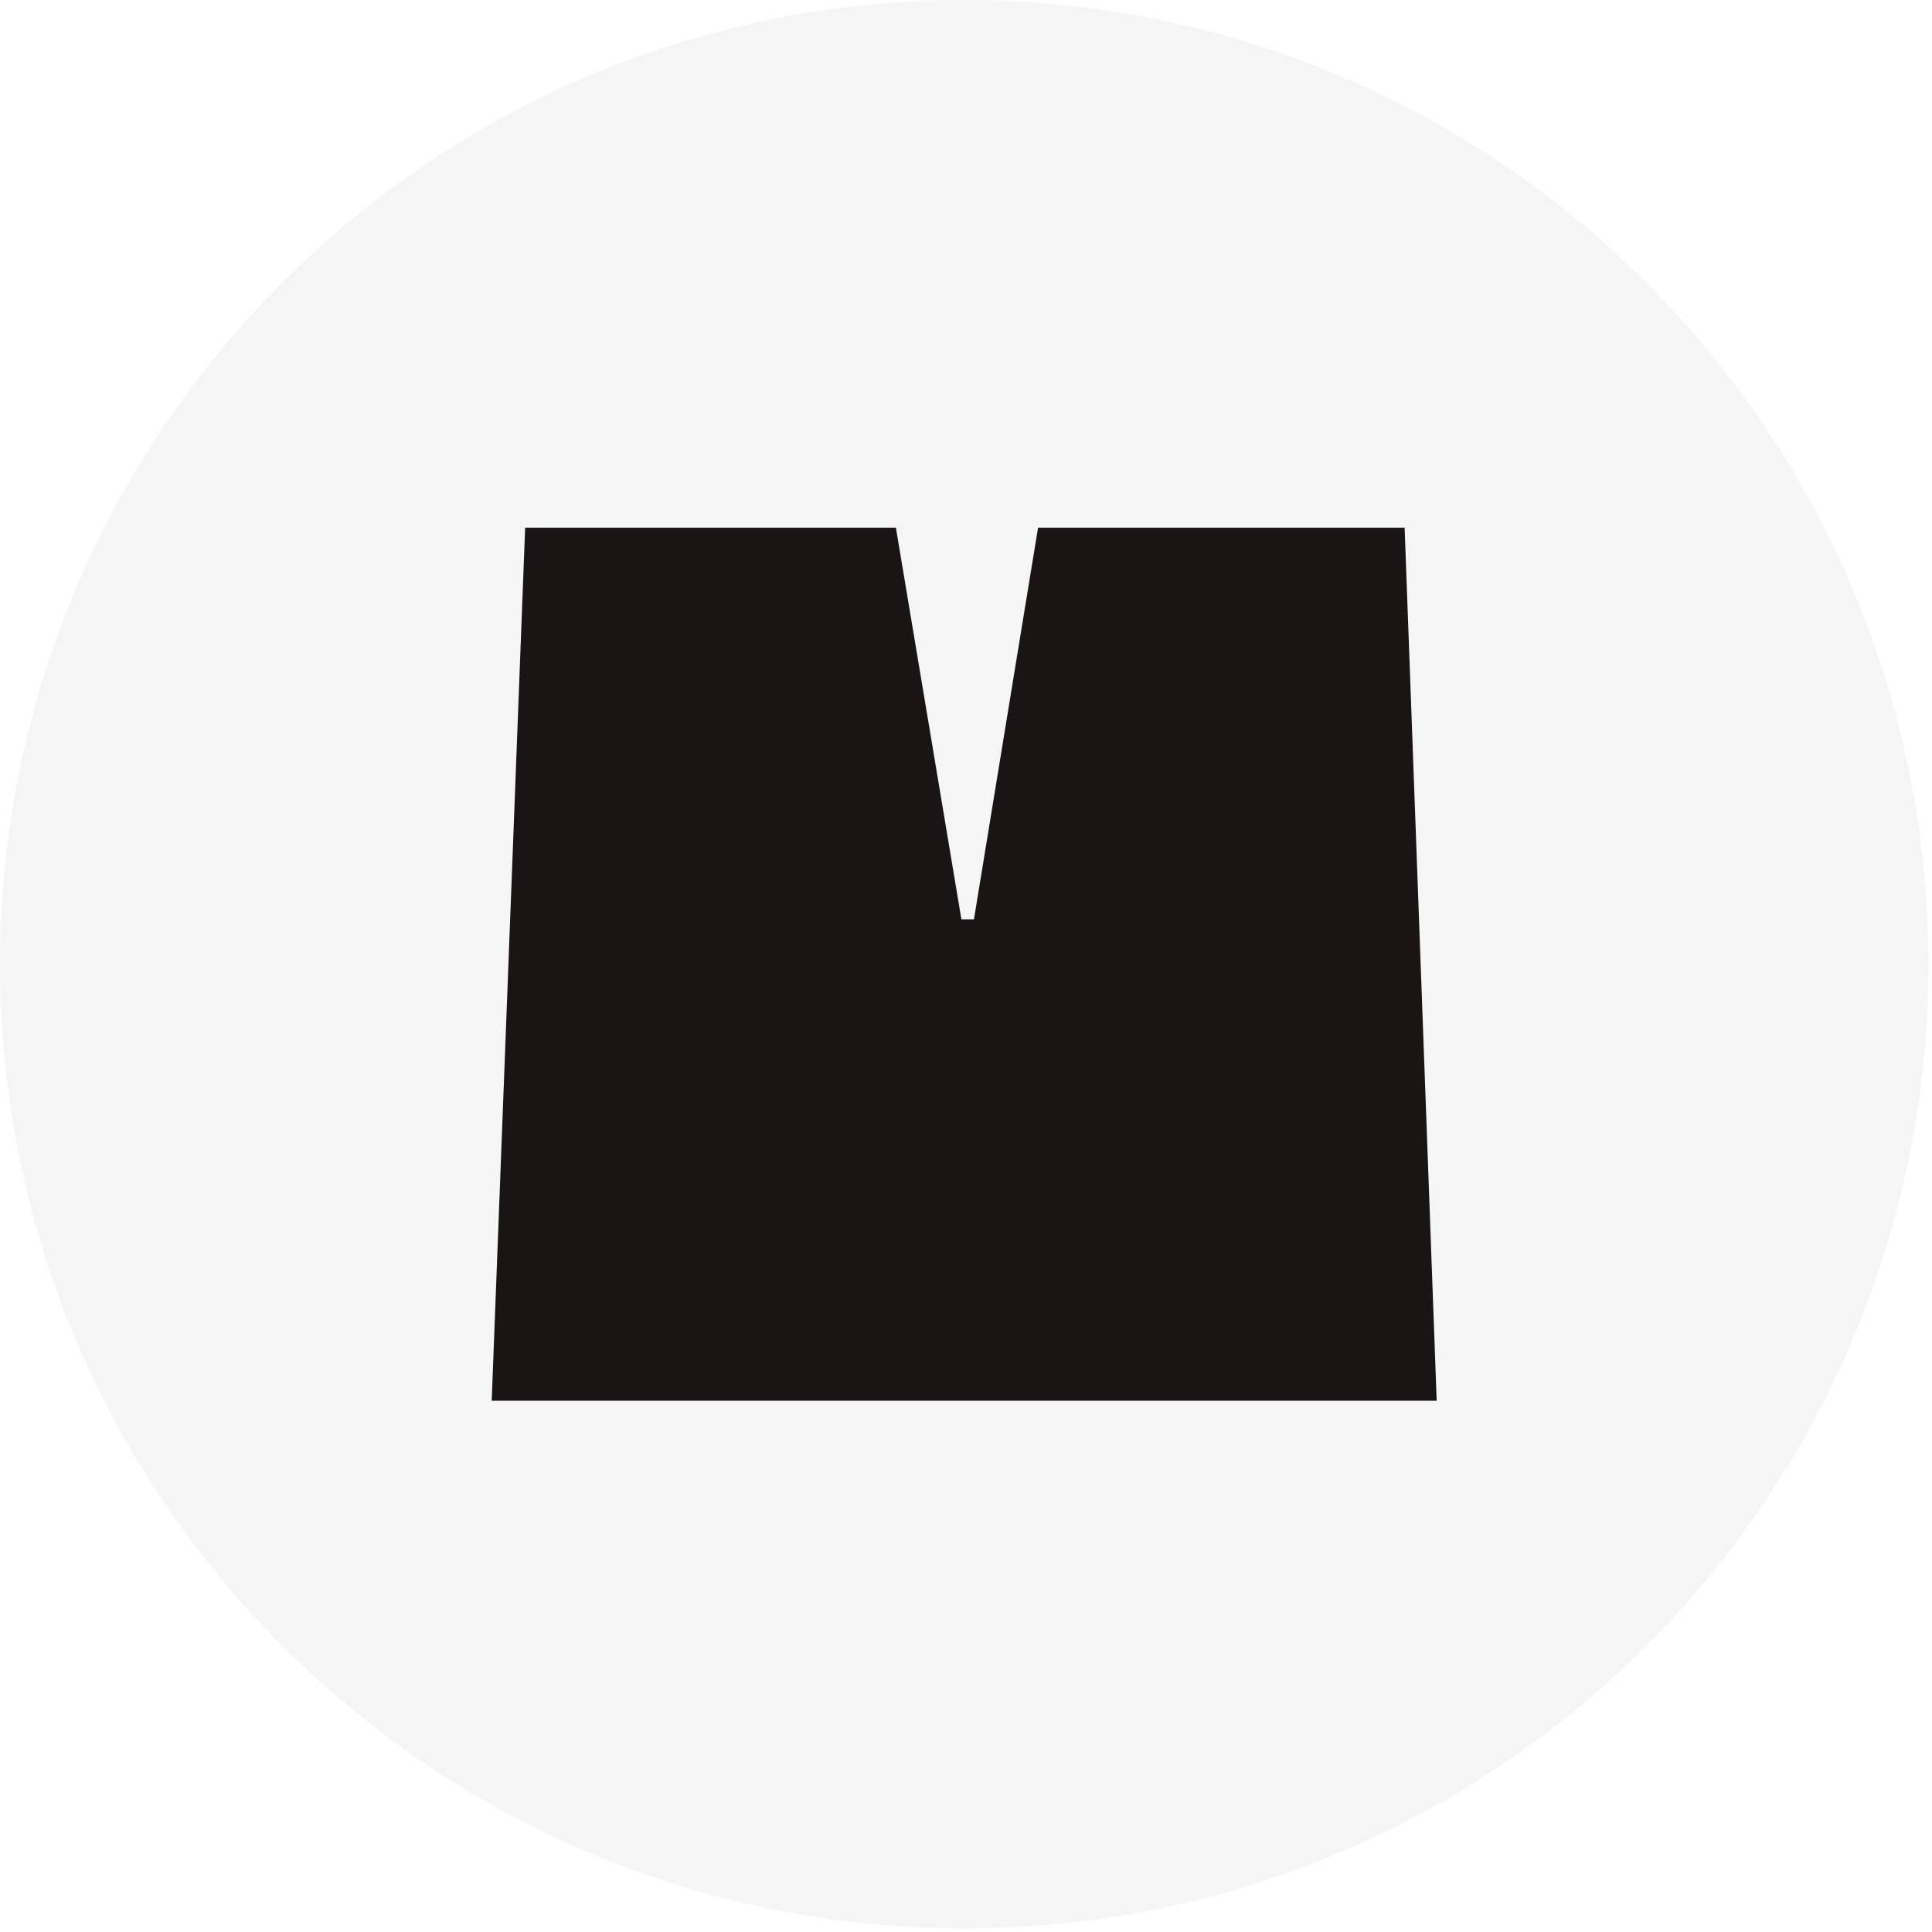
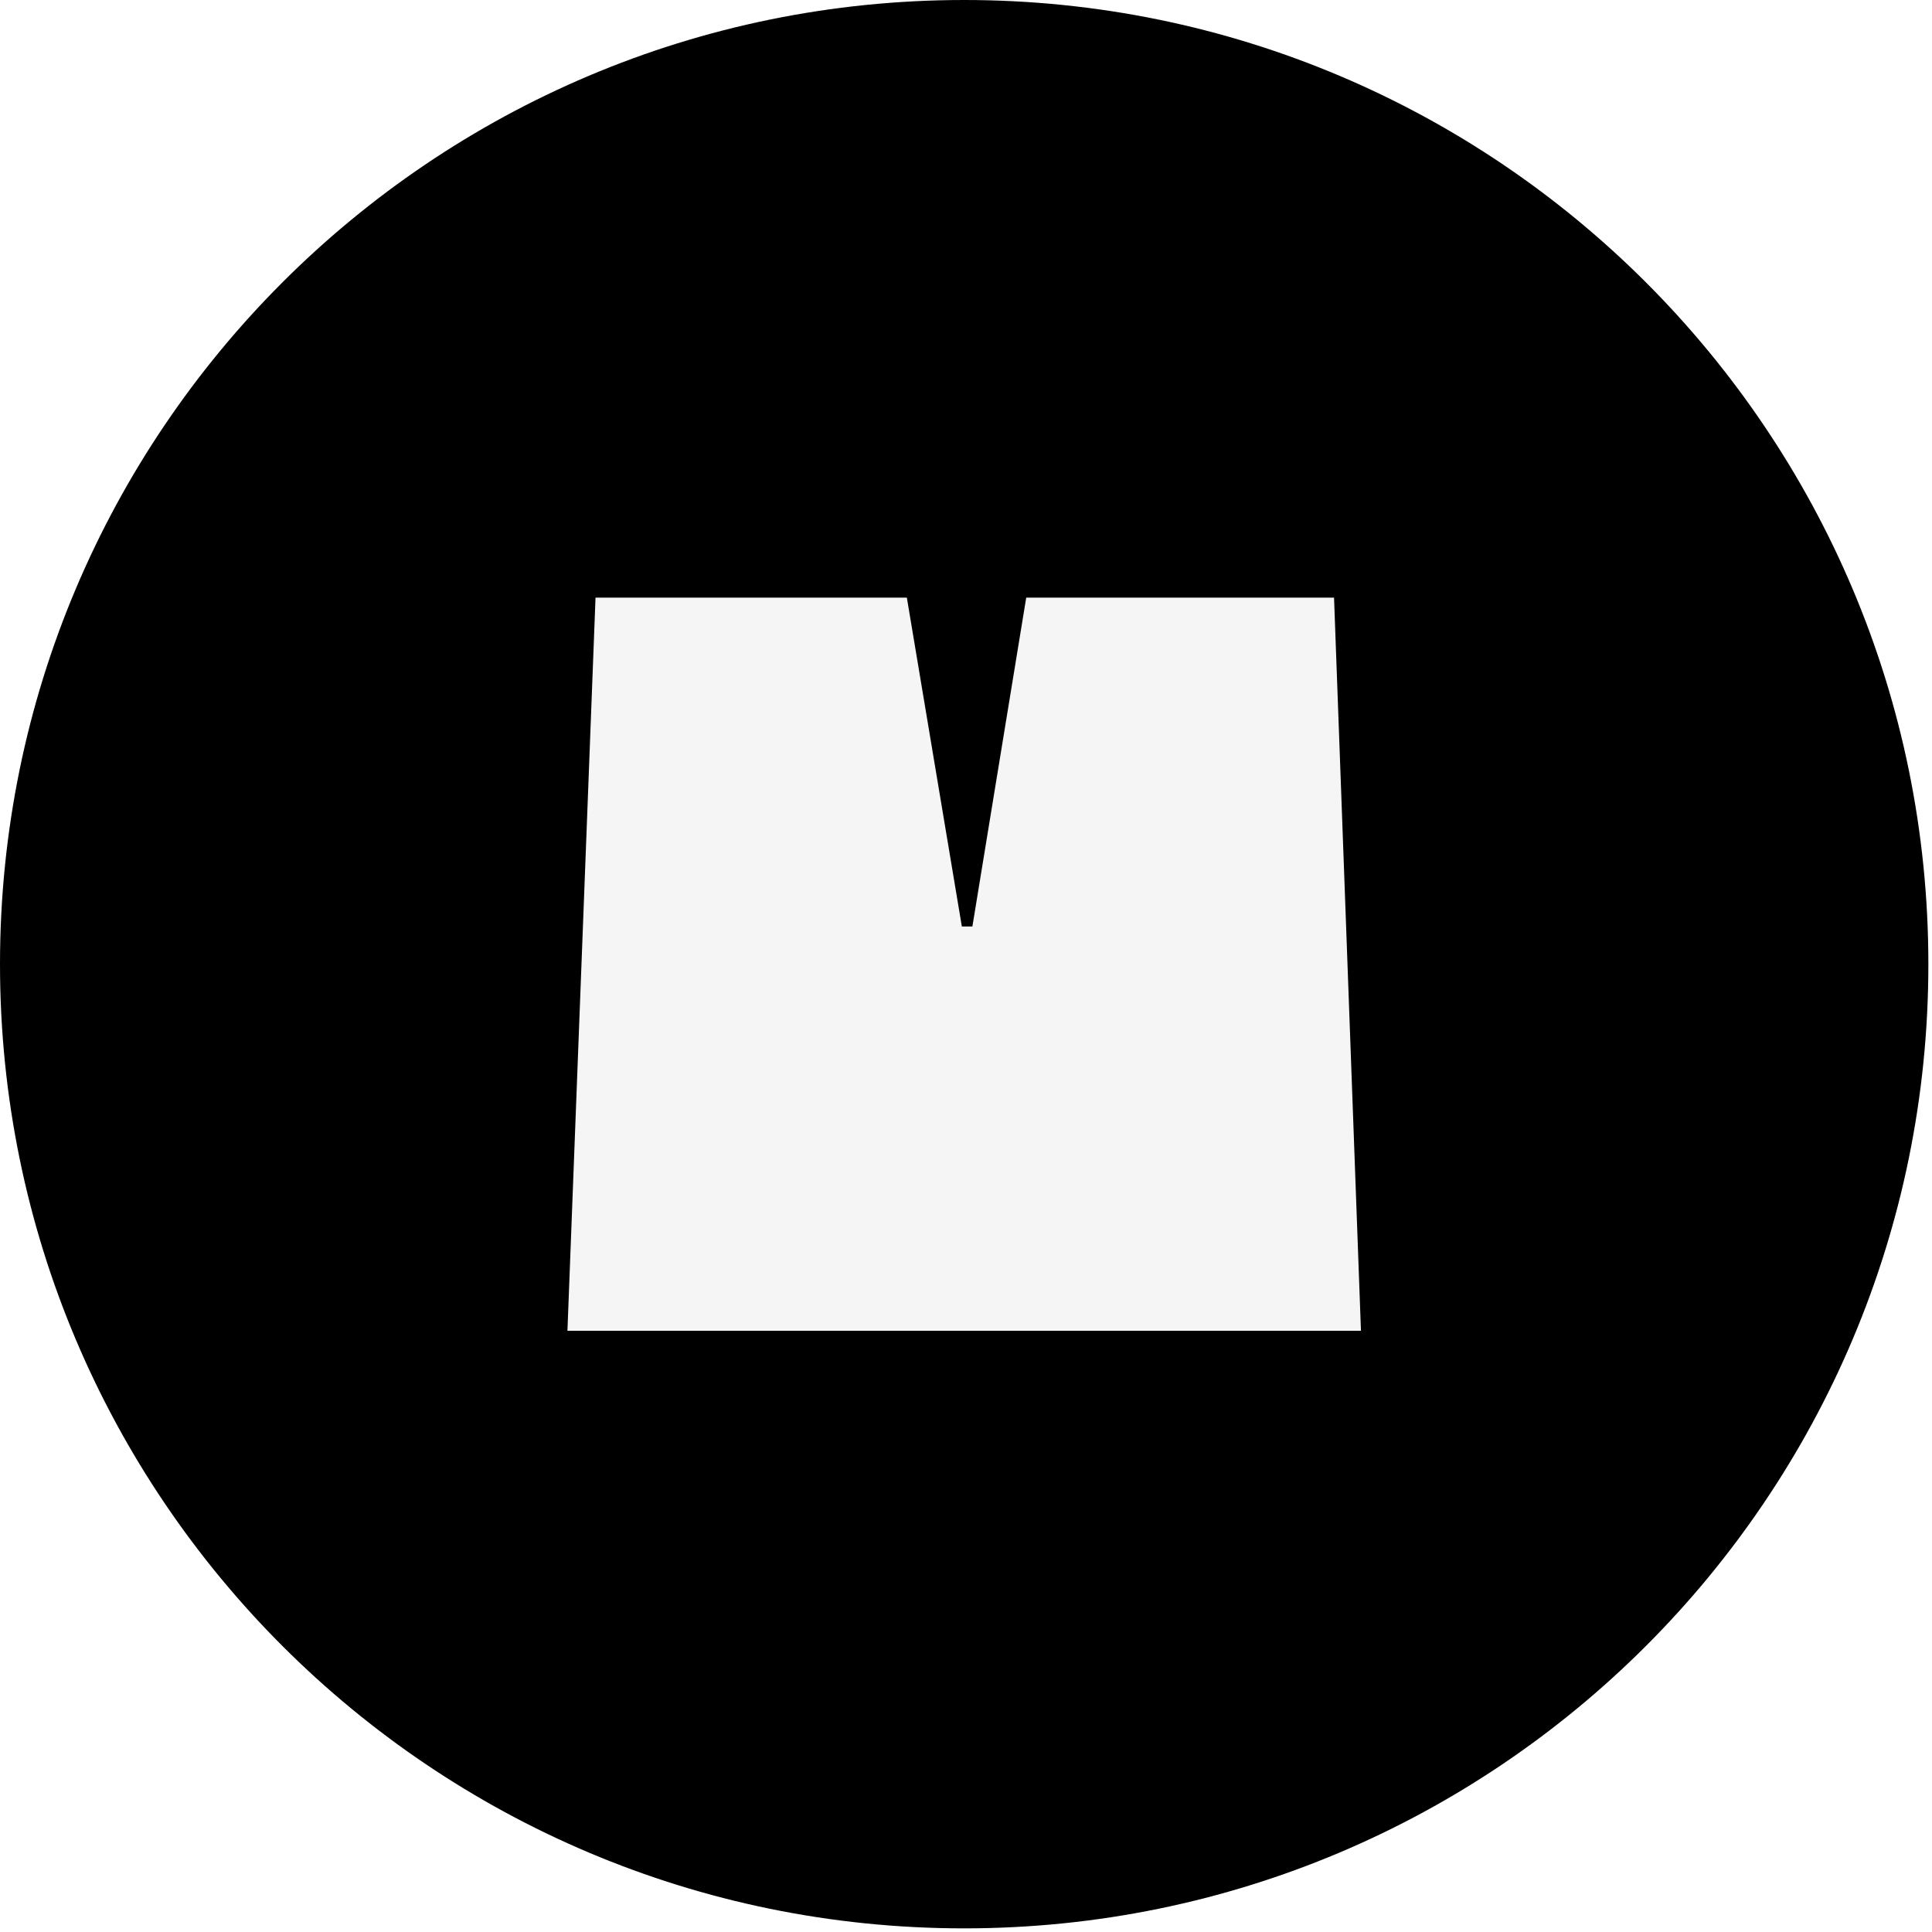
<svg xmlns="http://www.w3.org/2000/svg" width="277" height="277" viewBox="0 0 277 277" fill="none">
-   <rect width="276.479" height="276.479" rx="138.24" fill="#F5F5F5" />
-   <path d="M205.984 200.829H70.498L75.294 75.652H128.449L137.841 131.805H139.64L148.832 75.652H201.388L205.984 200.829Z" fill="#1A1414" />
+   <rect width="276.479" height="276.479" rx="138.24" fill="black" />
+   <path d="M195.127 190.797H81.356L85.383 85.683H130.019L137.905 132.836H139.416L147.135 85.683H191.267L195.127 190.797Z" fill="#F5F5F5" />
</svg>
